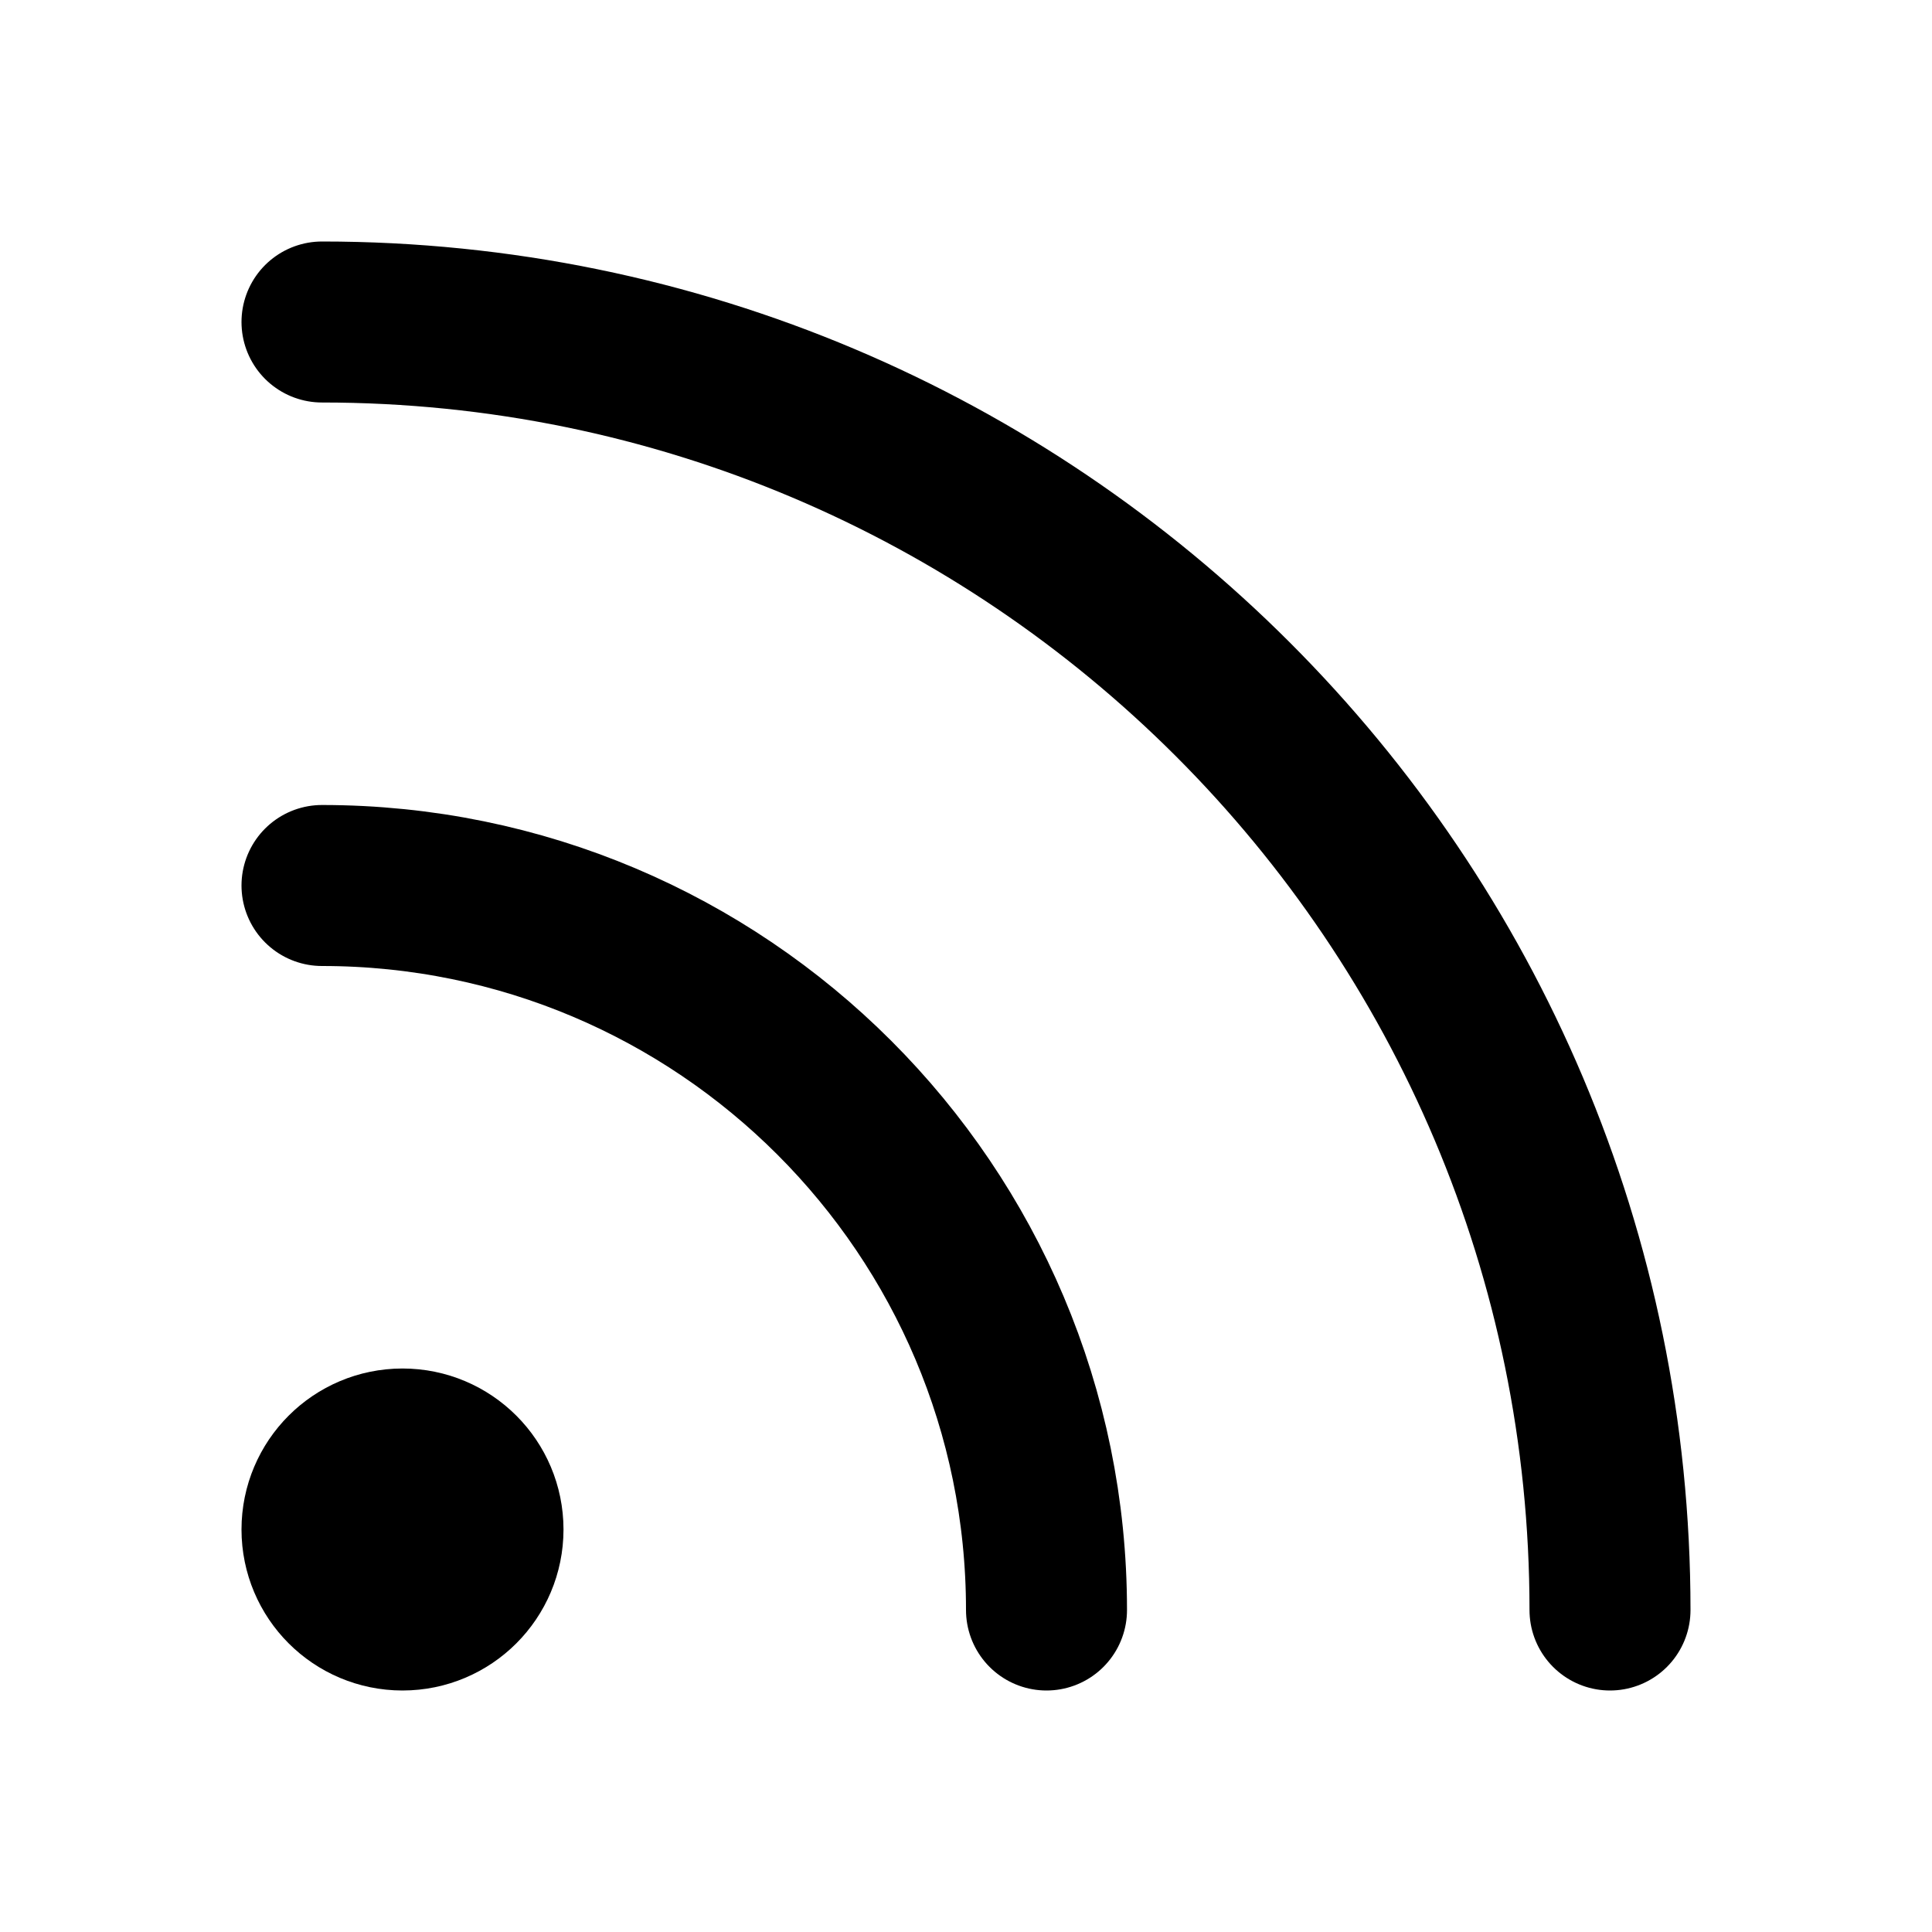
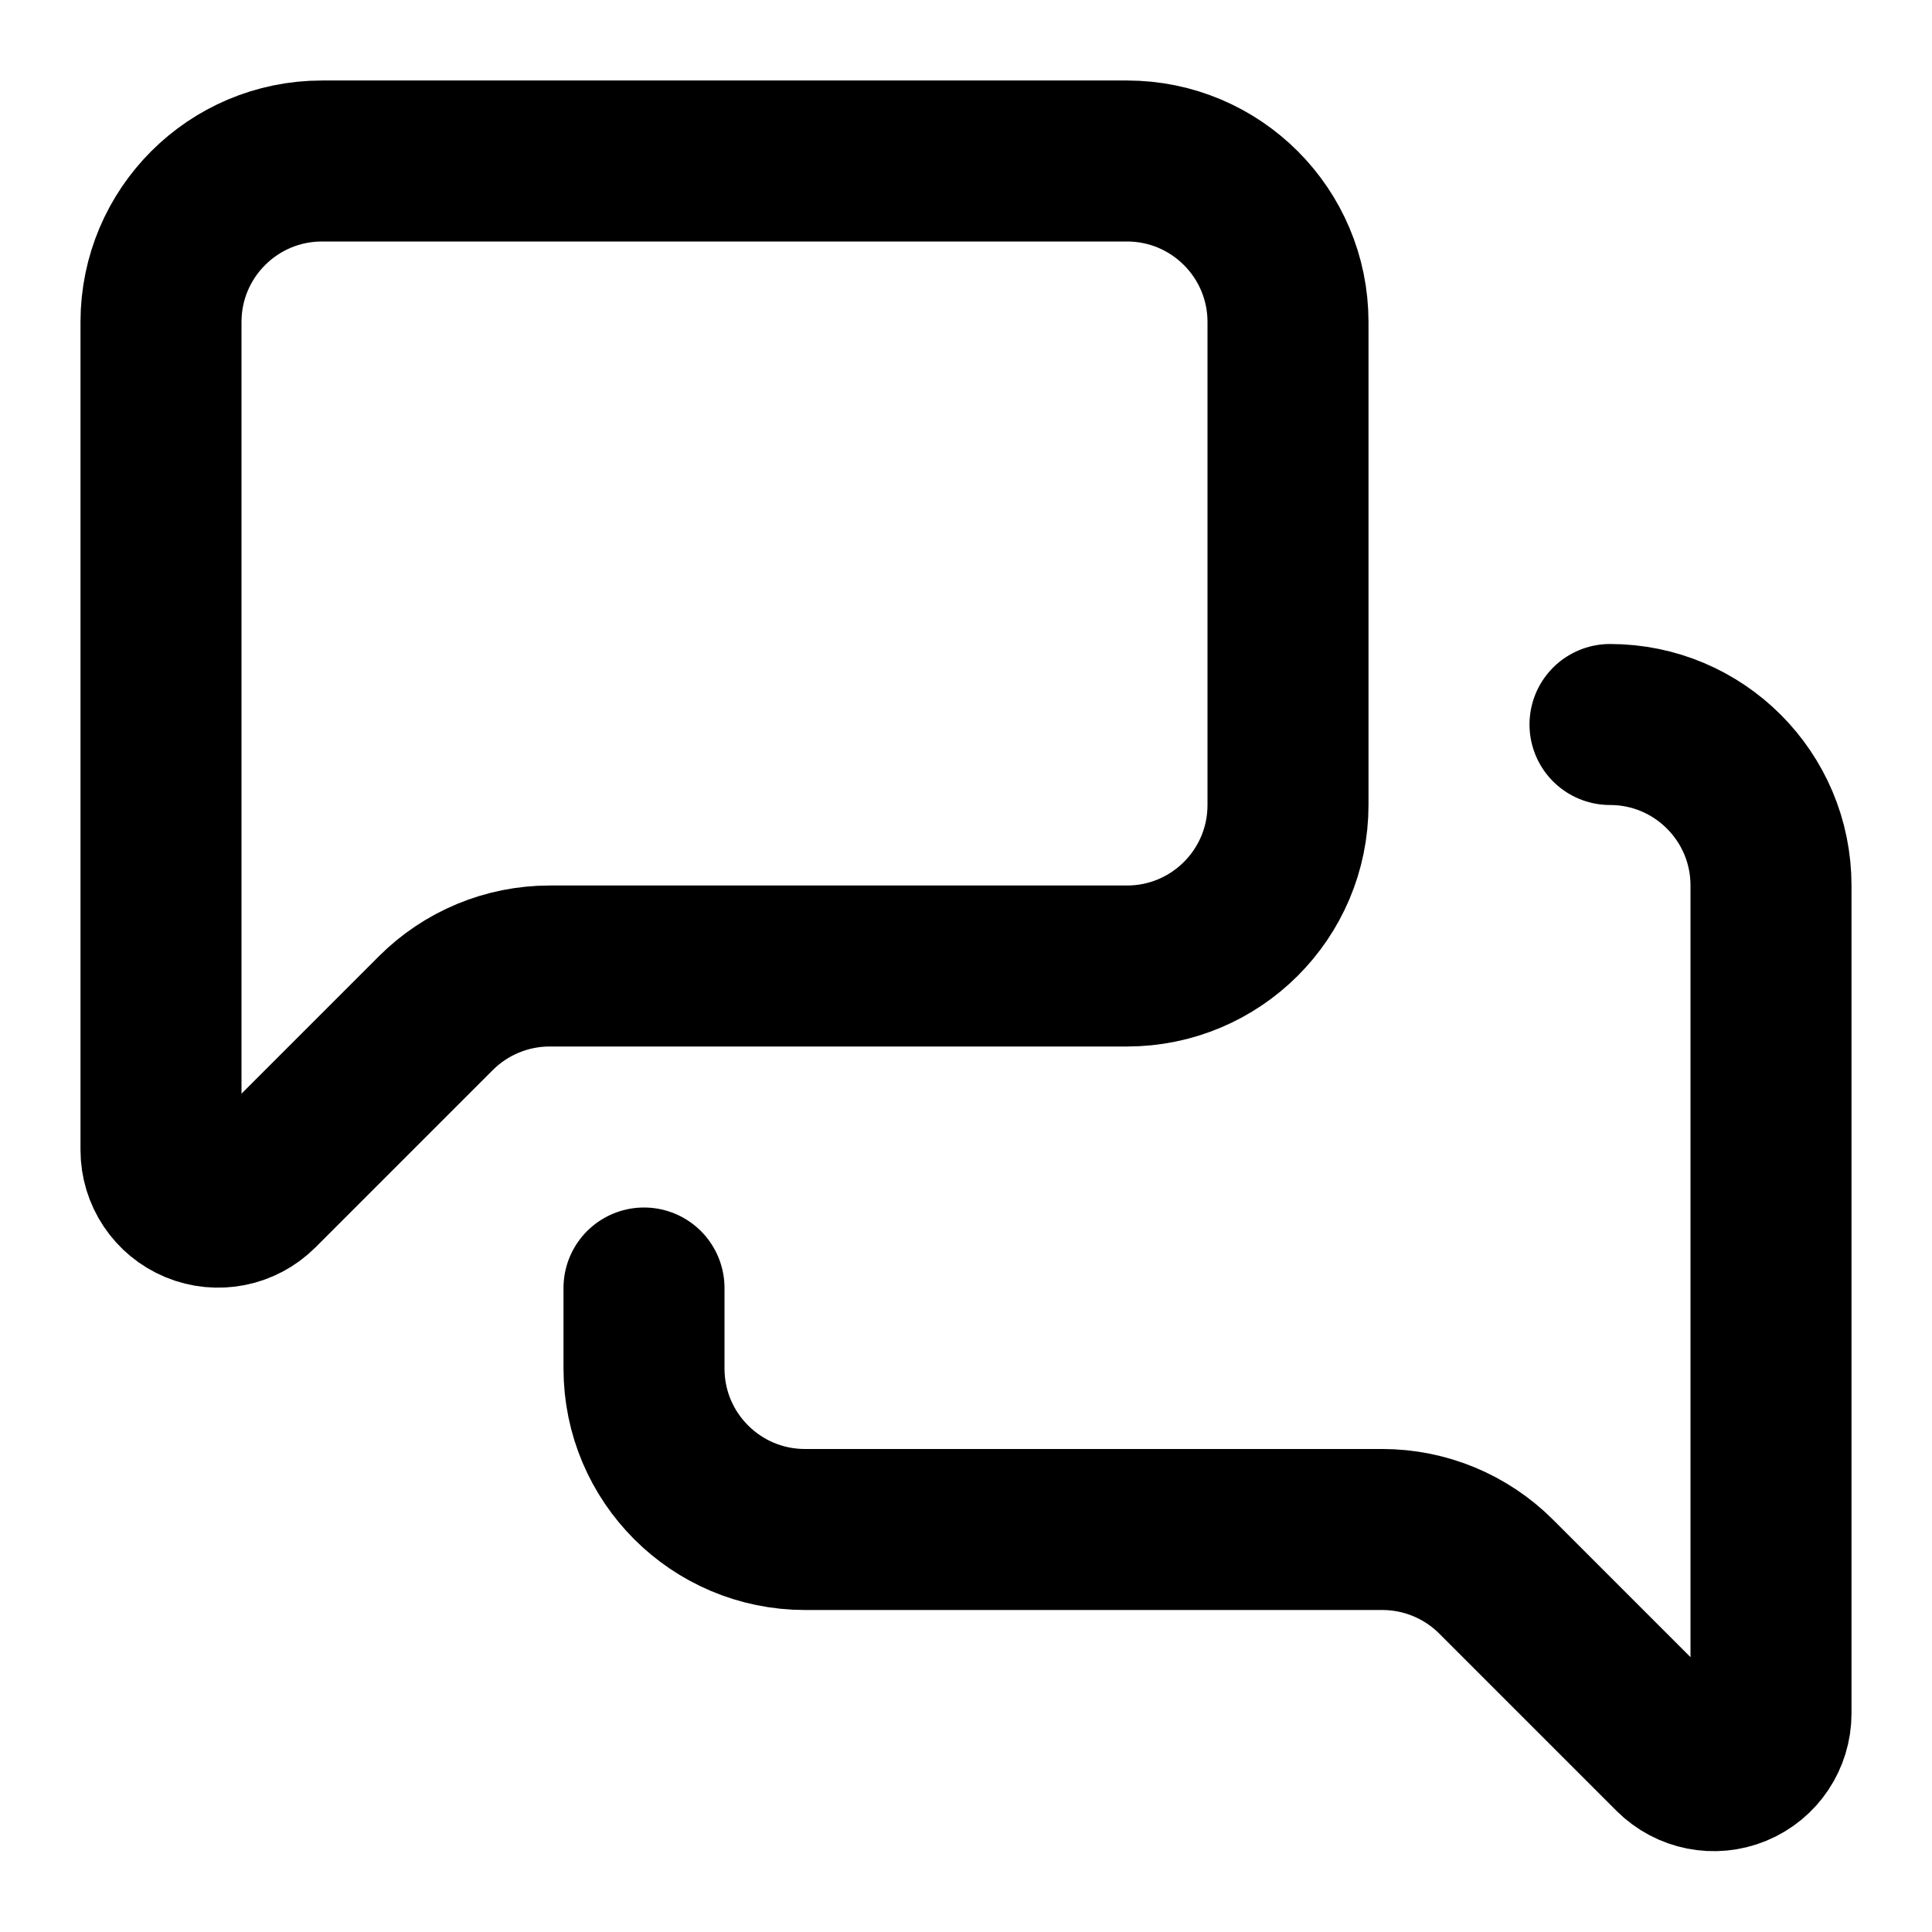
- <svg xmlns="http://www.w3.org/2000/svg" width="24" height="24" viewBox="0 0 24 24" fill="none" stroke="currentColor" stroke-width="2" stroke-linecap="round" stroke-linejoin="round">
-   <path d="M4 11a9 9 0 0 1 9 9" />
-   <path d="M4 4a16 16 0 0 1 16 16" />
-   <circle cx="5" cy="19" r="1" />
+ <svg xmlns="http://www.w3.org/2000/svg" class="lucide lucide-messages-square" width="24" height="24" viewBox="0 0 24 24" fill="none" stroke="currentColor" stroke-width="2" stroke-linecap="round" stroke-linejoin="round">
+   <path d="M16 10a2 2 0 0 1-2 2H6.828a2 2 0 0 0-1.414.586l-2.202 2.202A.71.71 0 0 1 2 14.286V4a2 2 0 0 1 2-2h10a2 2 0 0 1 2 2z" />
+   <path d="M20 9a2 2 0 0 1 2 2v10.286a.71.71 0 0 1-1.212.502l-2.202-2.202A2 2 0 0 0 17.172 19H10a2 2 0 0 1-2-2v-1" />
</svg>
